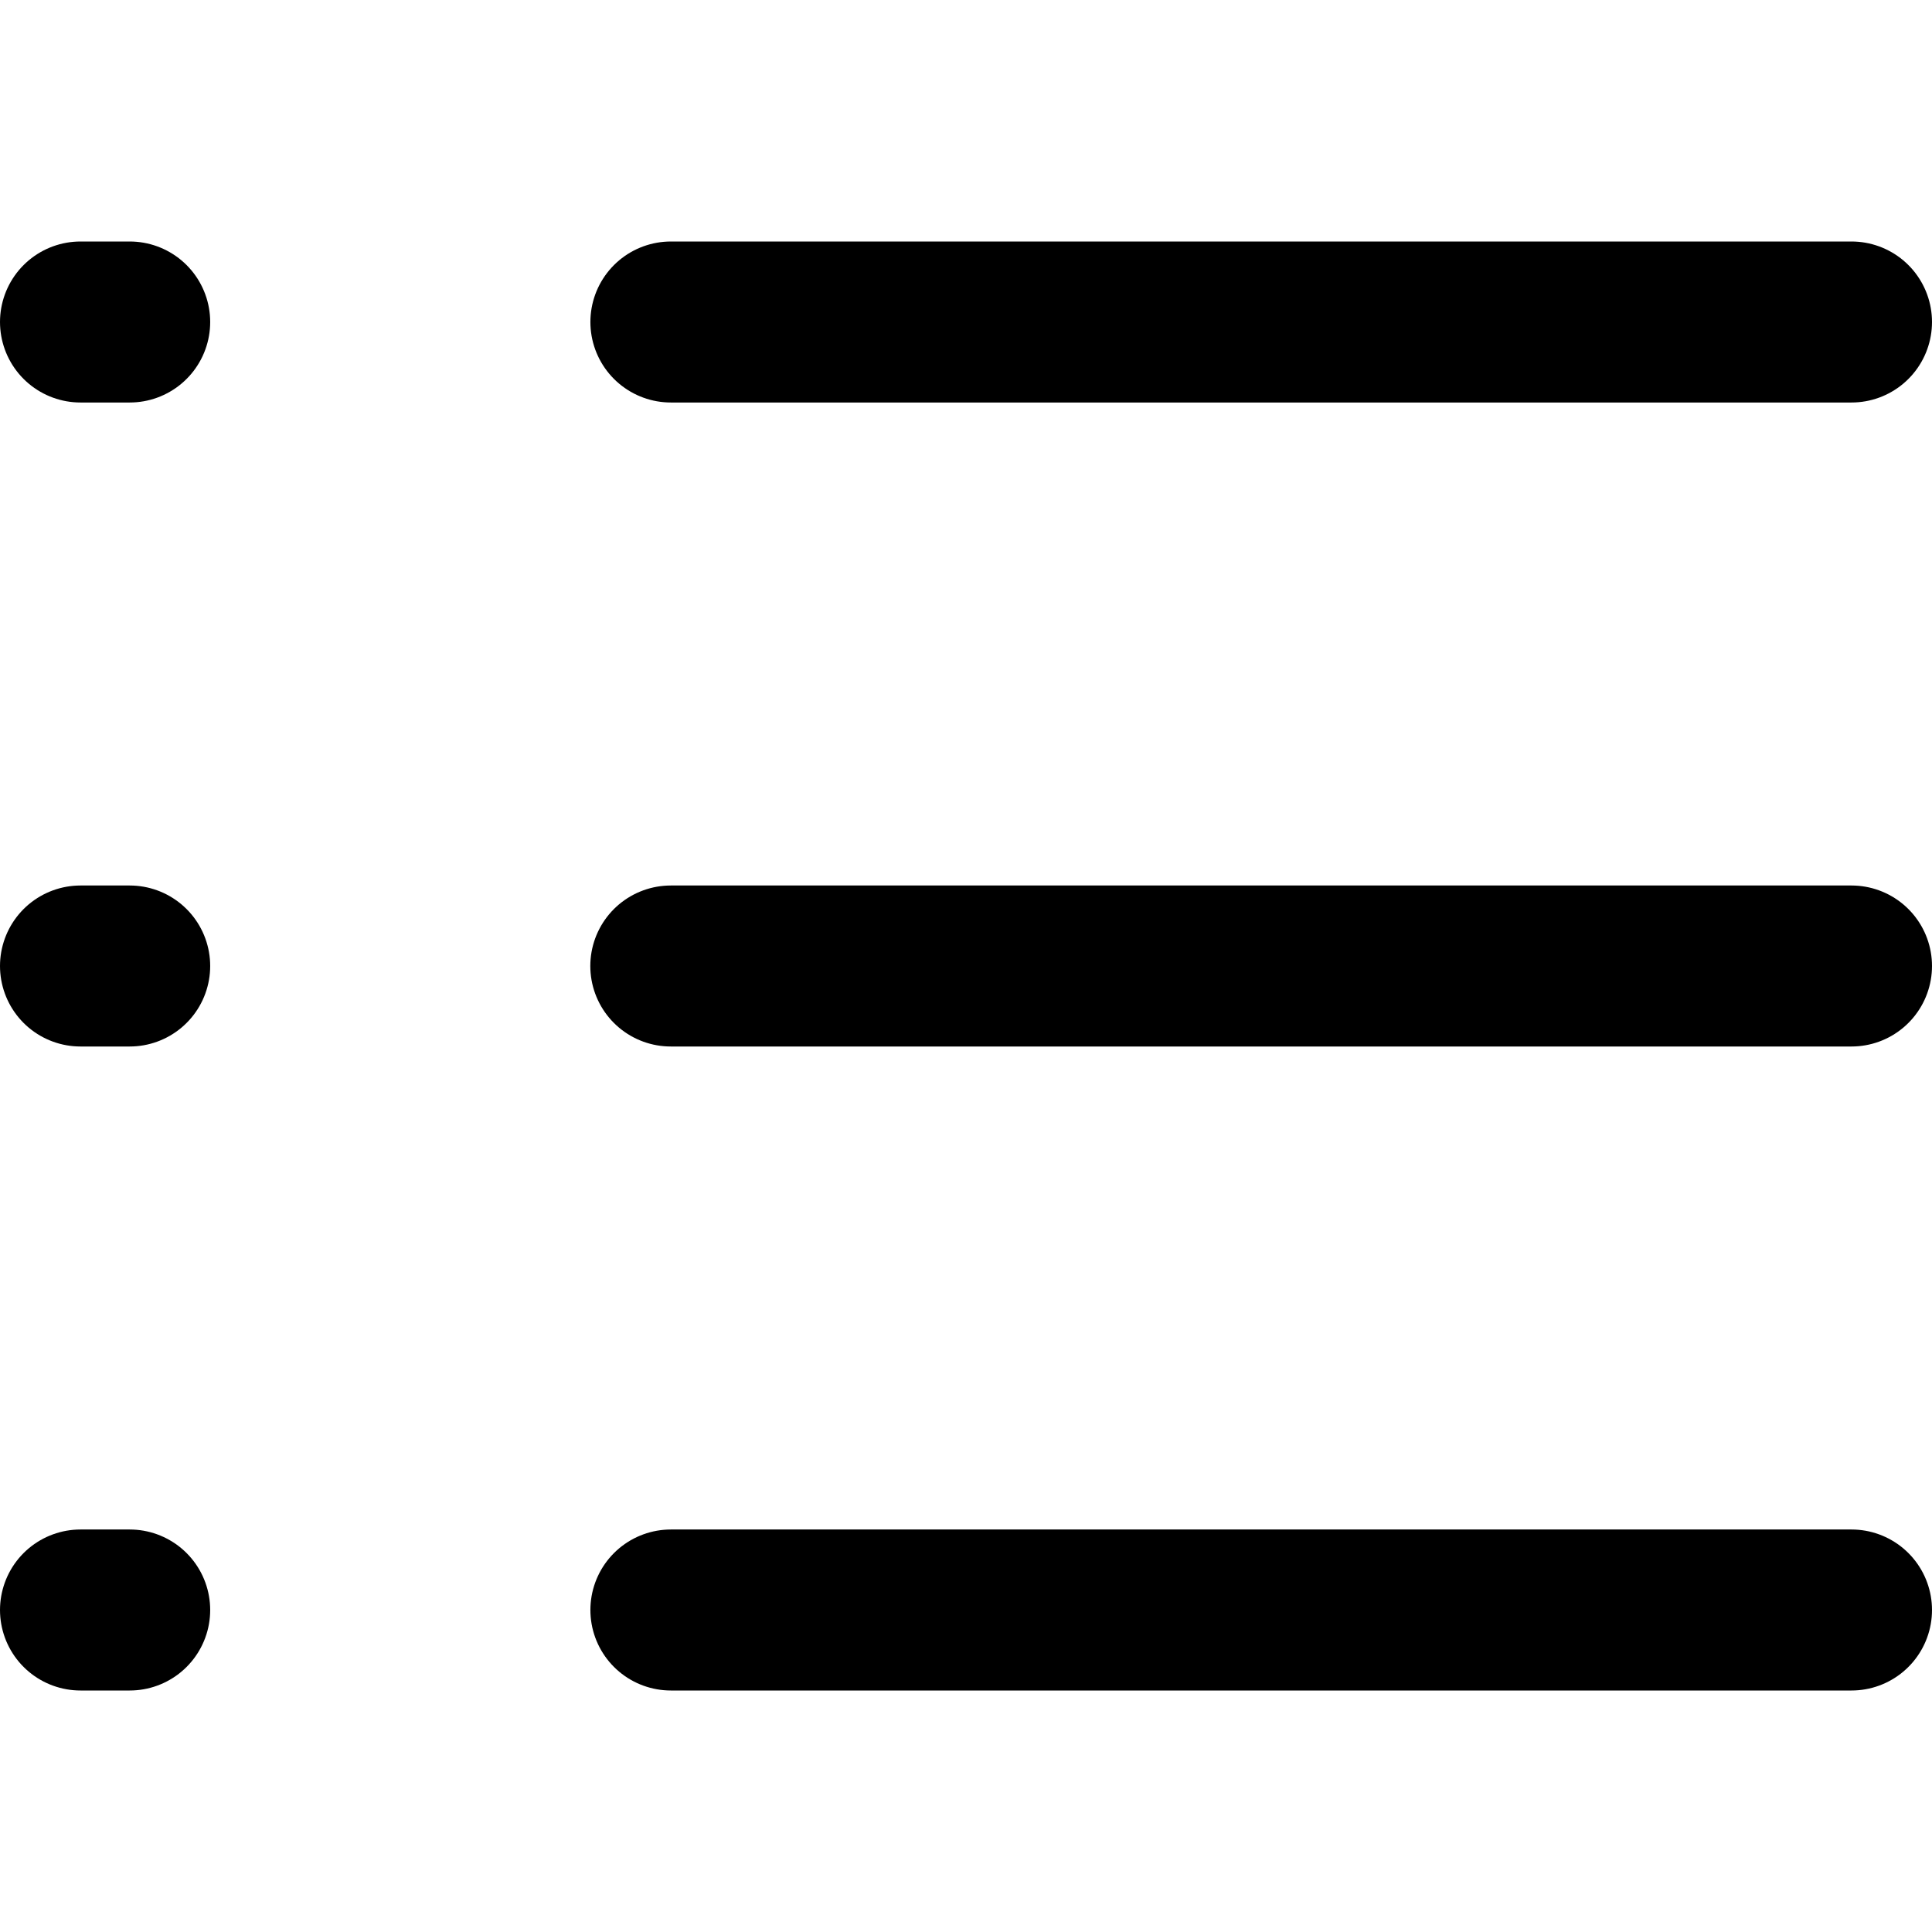
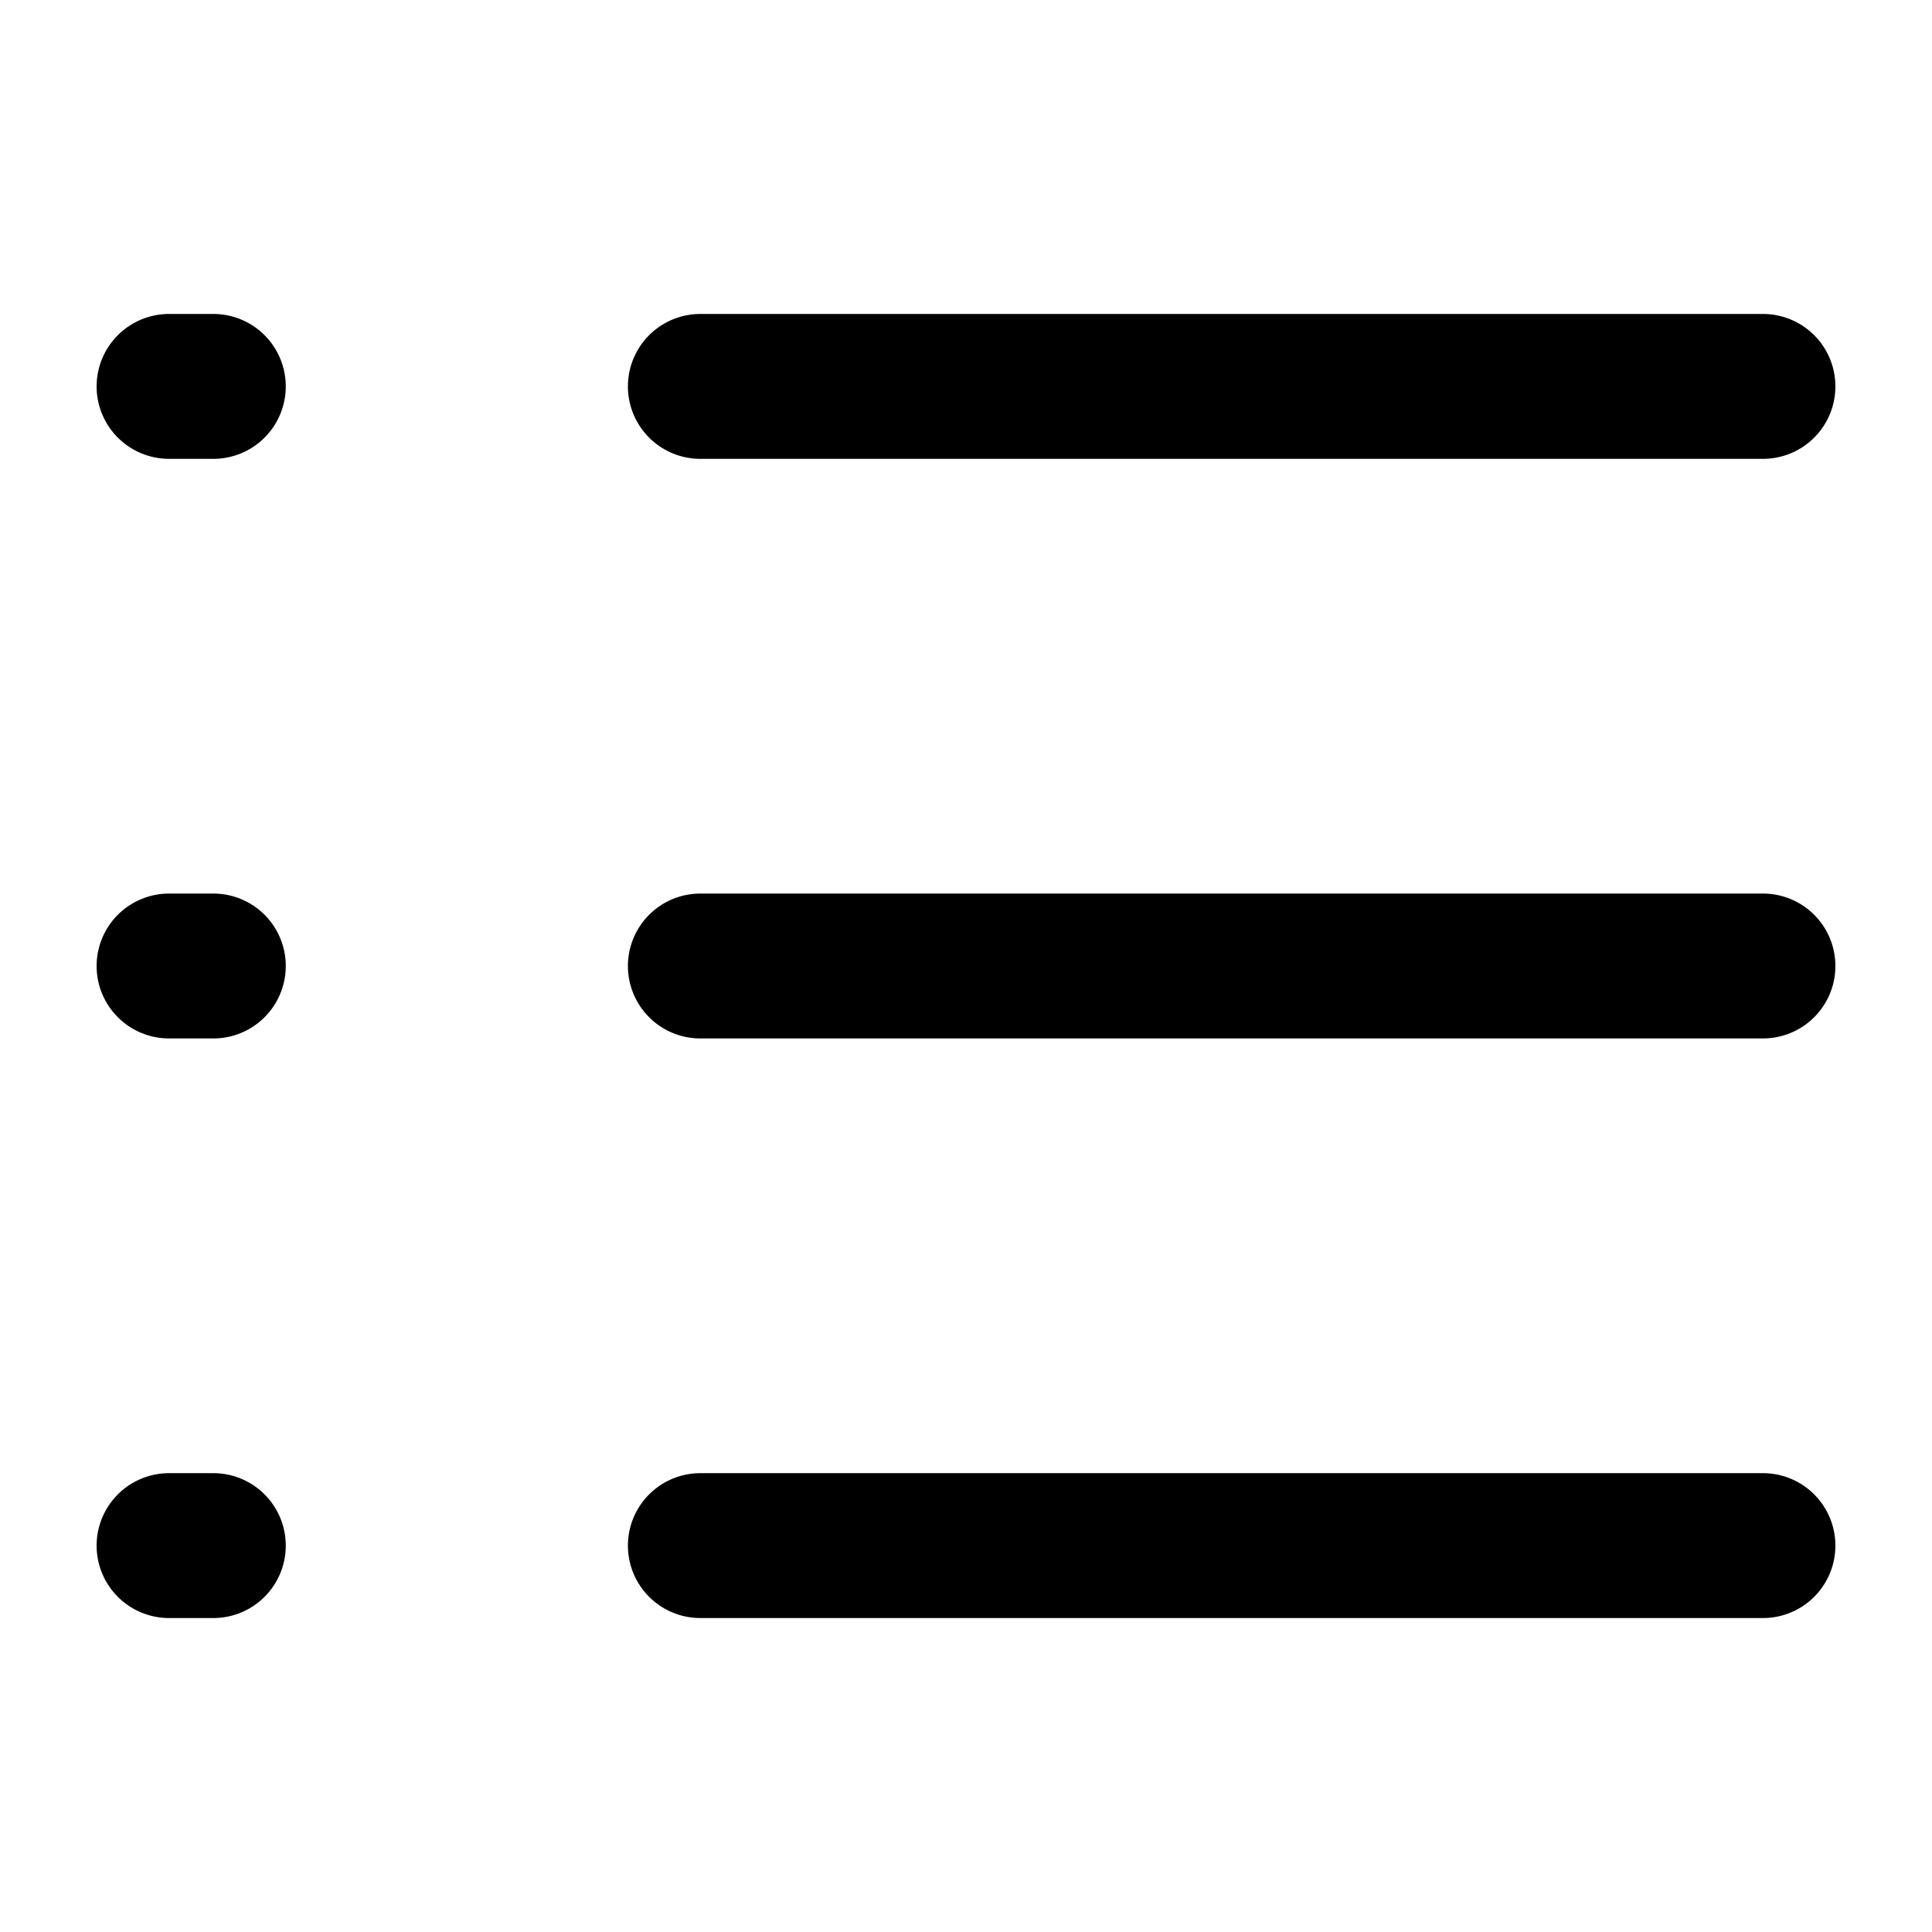
- <svg xmlns="http://www.w3.org/2000/svg" width="24" height="24" viewBox="0 0 24 24" fill="none">
-   <path d="M8.334 4H23" stroke="currentColor" stroke-width="2" stroke-linecap="round" stroke-linejoin="round" />
-   <path d="M1 4H1.611" stroke="currentColor" stroke-width="2" stroke-linecap="round" stroke-linejoin="round" />
-   <path d="M8.334 20H23" stroke="currentColor" stroke-width="2" stroke-linecap="round" stroke-linejoin="round" />
-   <path d="M1 20H1.611" stroke="currentColor" stroke-width="2" stroke-linecap="round" stroke-linejoin="round" />
-   <path d="M8.333 12H23" stroke="currentColor" stroke-width="2" stroke-linecap="round" stroke-linejoin="round" />
-   <path d="M1 12H1.611" stroke="currentColor" stroke-width="2" stroke-linecap="round" stroke-linejoin="round" />
+ <svg xmlns="http://www.w3.org/2000/svg" width="24" height="24" viewBox="0 0 24 24" fill="none" version="1.1" id="svg6">
+   <defs id="defs6" />
+   <path d="M 8.7,4.8 H 21.9" stroke="currentColor" stroke-width="1.8" stroke-linecap="round" stroke-linejoin="round" id="path1" />
+   <path d="M 2.1,4.8 H 2.65" stroke="currentColor" stroke-width="1.8" stroke-linecap="round" stroke-linejoin="round" id="path2" />
+   <path d="M 8.7,19.2 H 21.9" stroke="currentColor" stroke-width="1.8" stroke-linecap="round" stroke-linejoin="round" id="path3" />
+   <path d="M 2.1,19.2 H 2.65" stroke="currentColor" stroke-width="1.8" stroke-linecap="round" stroke-linejoin="round" id="path4" />
+   <path d="M 8.7,12 H 21.9" stroke="currentColor" stroke-width="1.8" stroke-linecap="round" stroke-linejoin="round" id="path5" />
+   <path d="M 2.1,12 H 2.65" stroke="currentColor" stroke-width="1.8" stroke-linecap="round" stroke-linejoin="round" id="path6" />
</svg>
